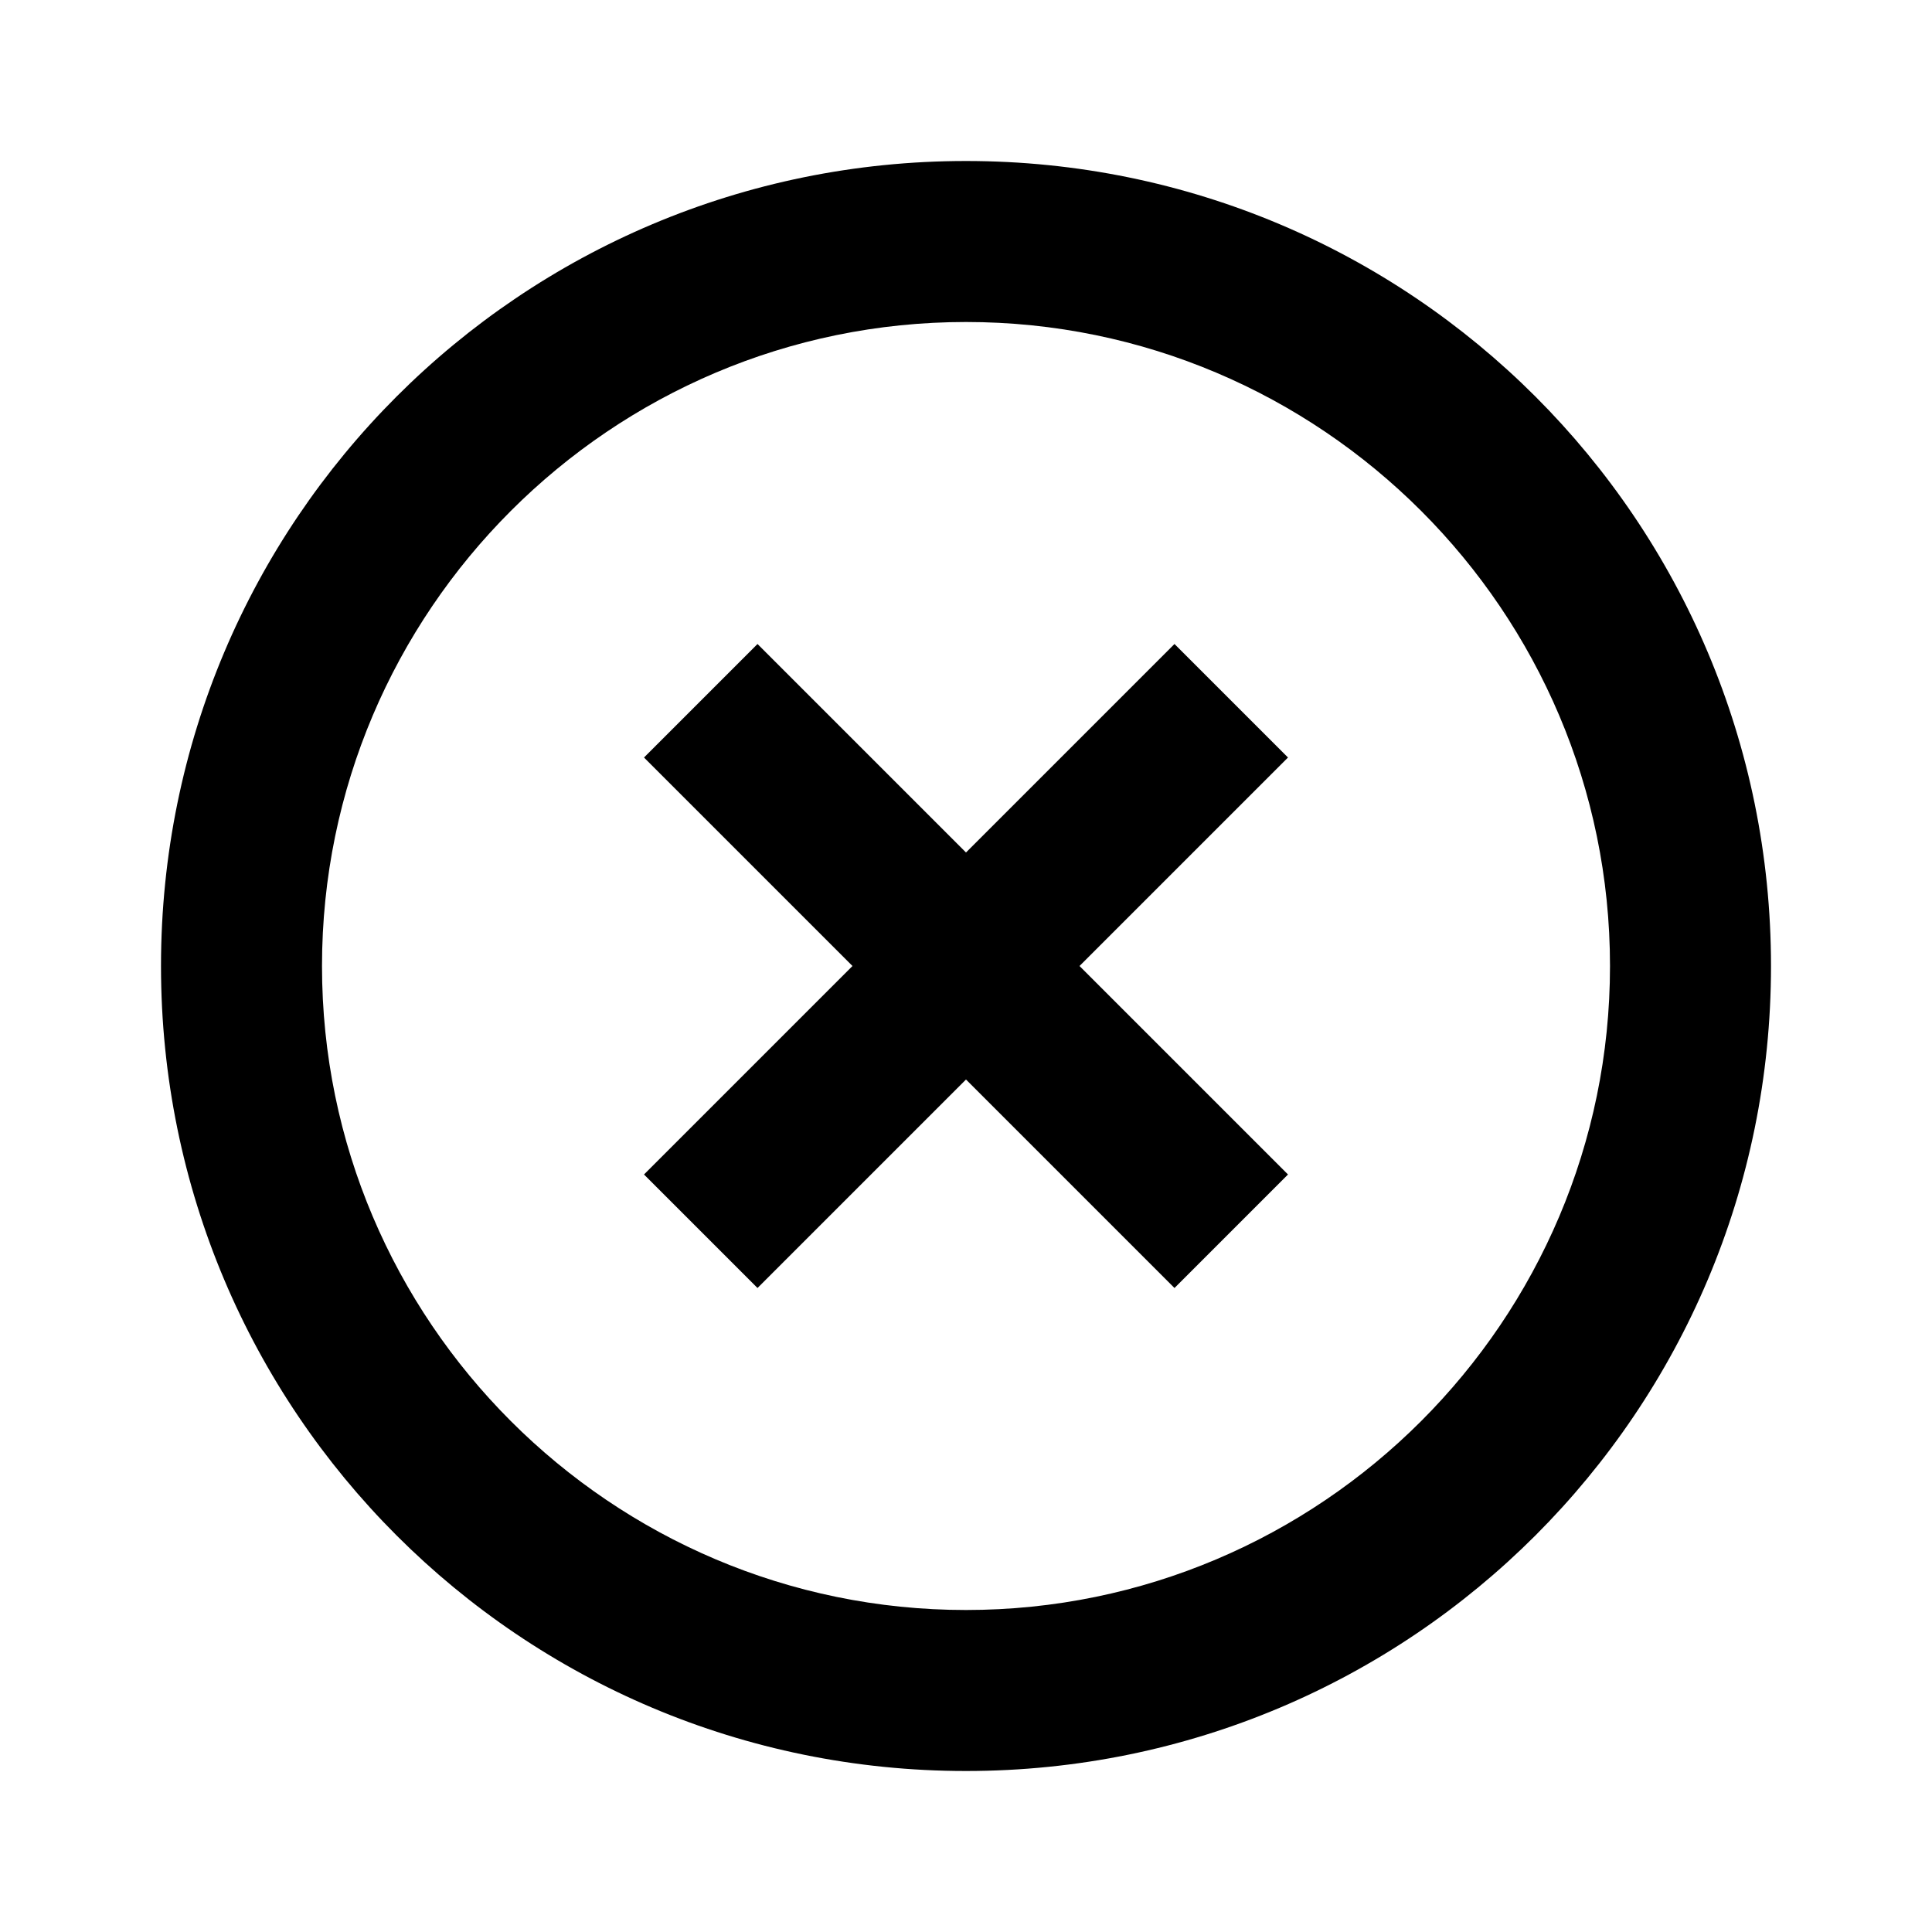
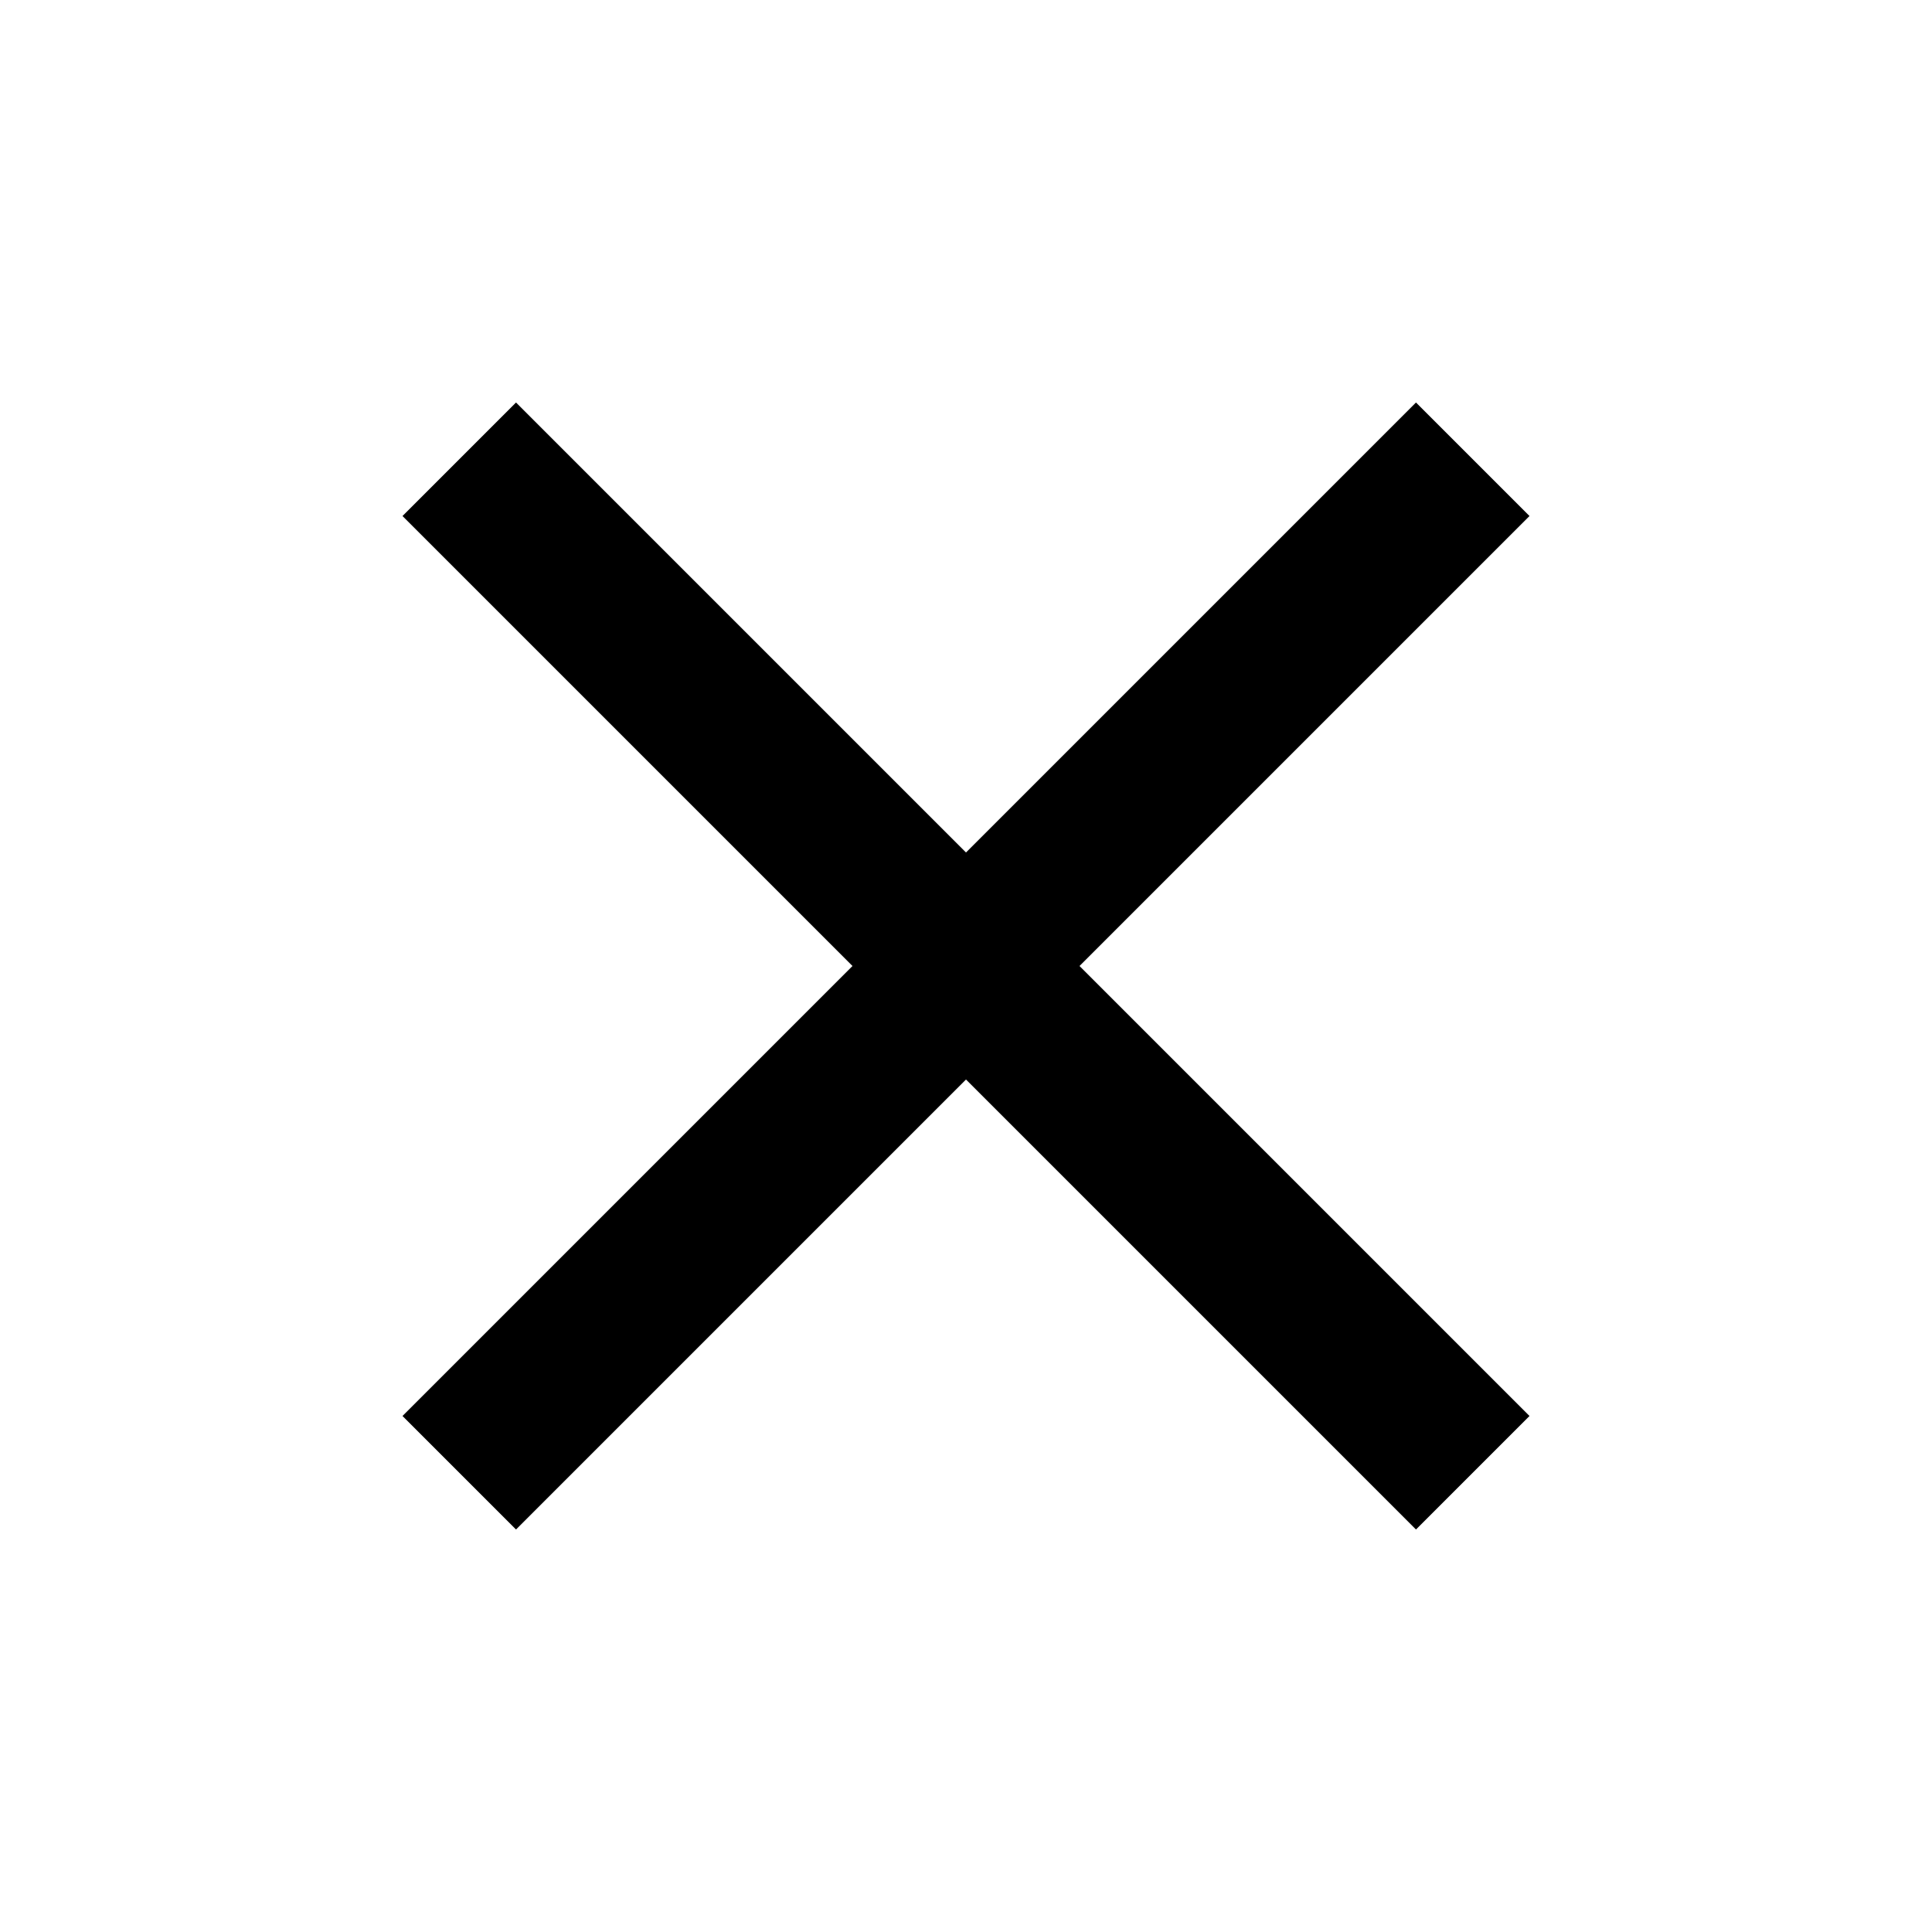
<svg xmlns="http://www.w3.org/2000/svg" height="24px" viewBox="0 0 24 24" width="24px" fill="#000000">
  <path d="M0 0h24v24H0z" fill="none" />
-   <path d="M14.59 8L12 10.59 9.41 8 8 9.41 10.59 12 8 14.59 9.41 16 12 13.41 14.59 16 16 14.59 13.41 12 16 9.41 14.59 8zM12 2C6.47 2 2 6.47 2 12s4.47 10 10 10 10-4.47 10-10S17.53 2 12 2zm0 18c-4.41 0-8-3.59-8-8s3.59-8 8-8 8 3.59 8 8-3.59 8-8 8z" />
+   <path d="M19 6.41L17.59 5 12 10.59 6.41 5 5 6.41 10.59 12 5 17.59 6.41 19 12 13.41 17.59 19 19 17.59 13.41 12z" />
</svg>
